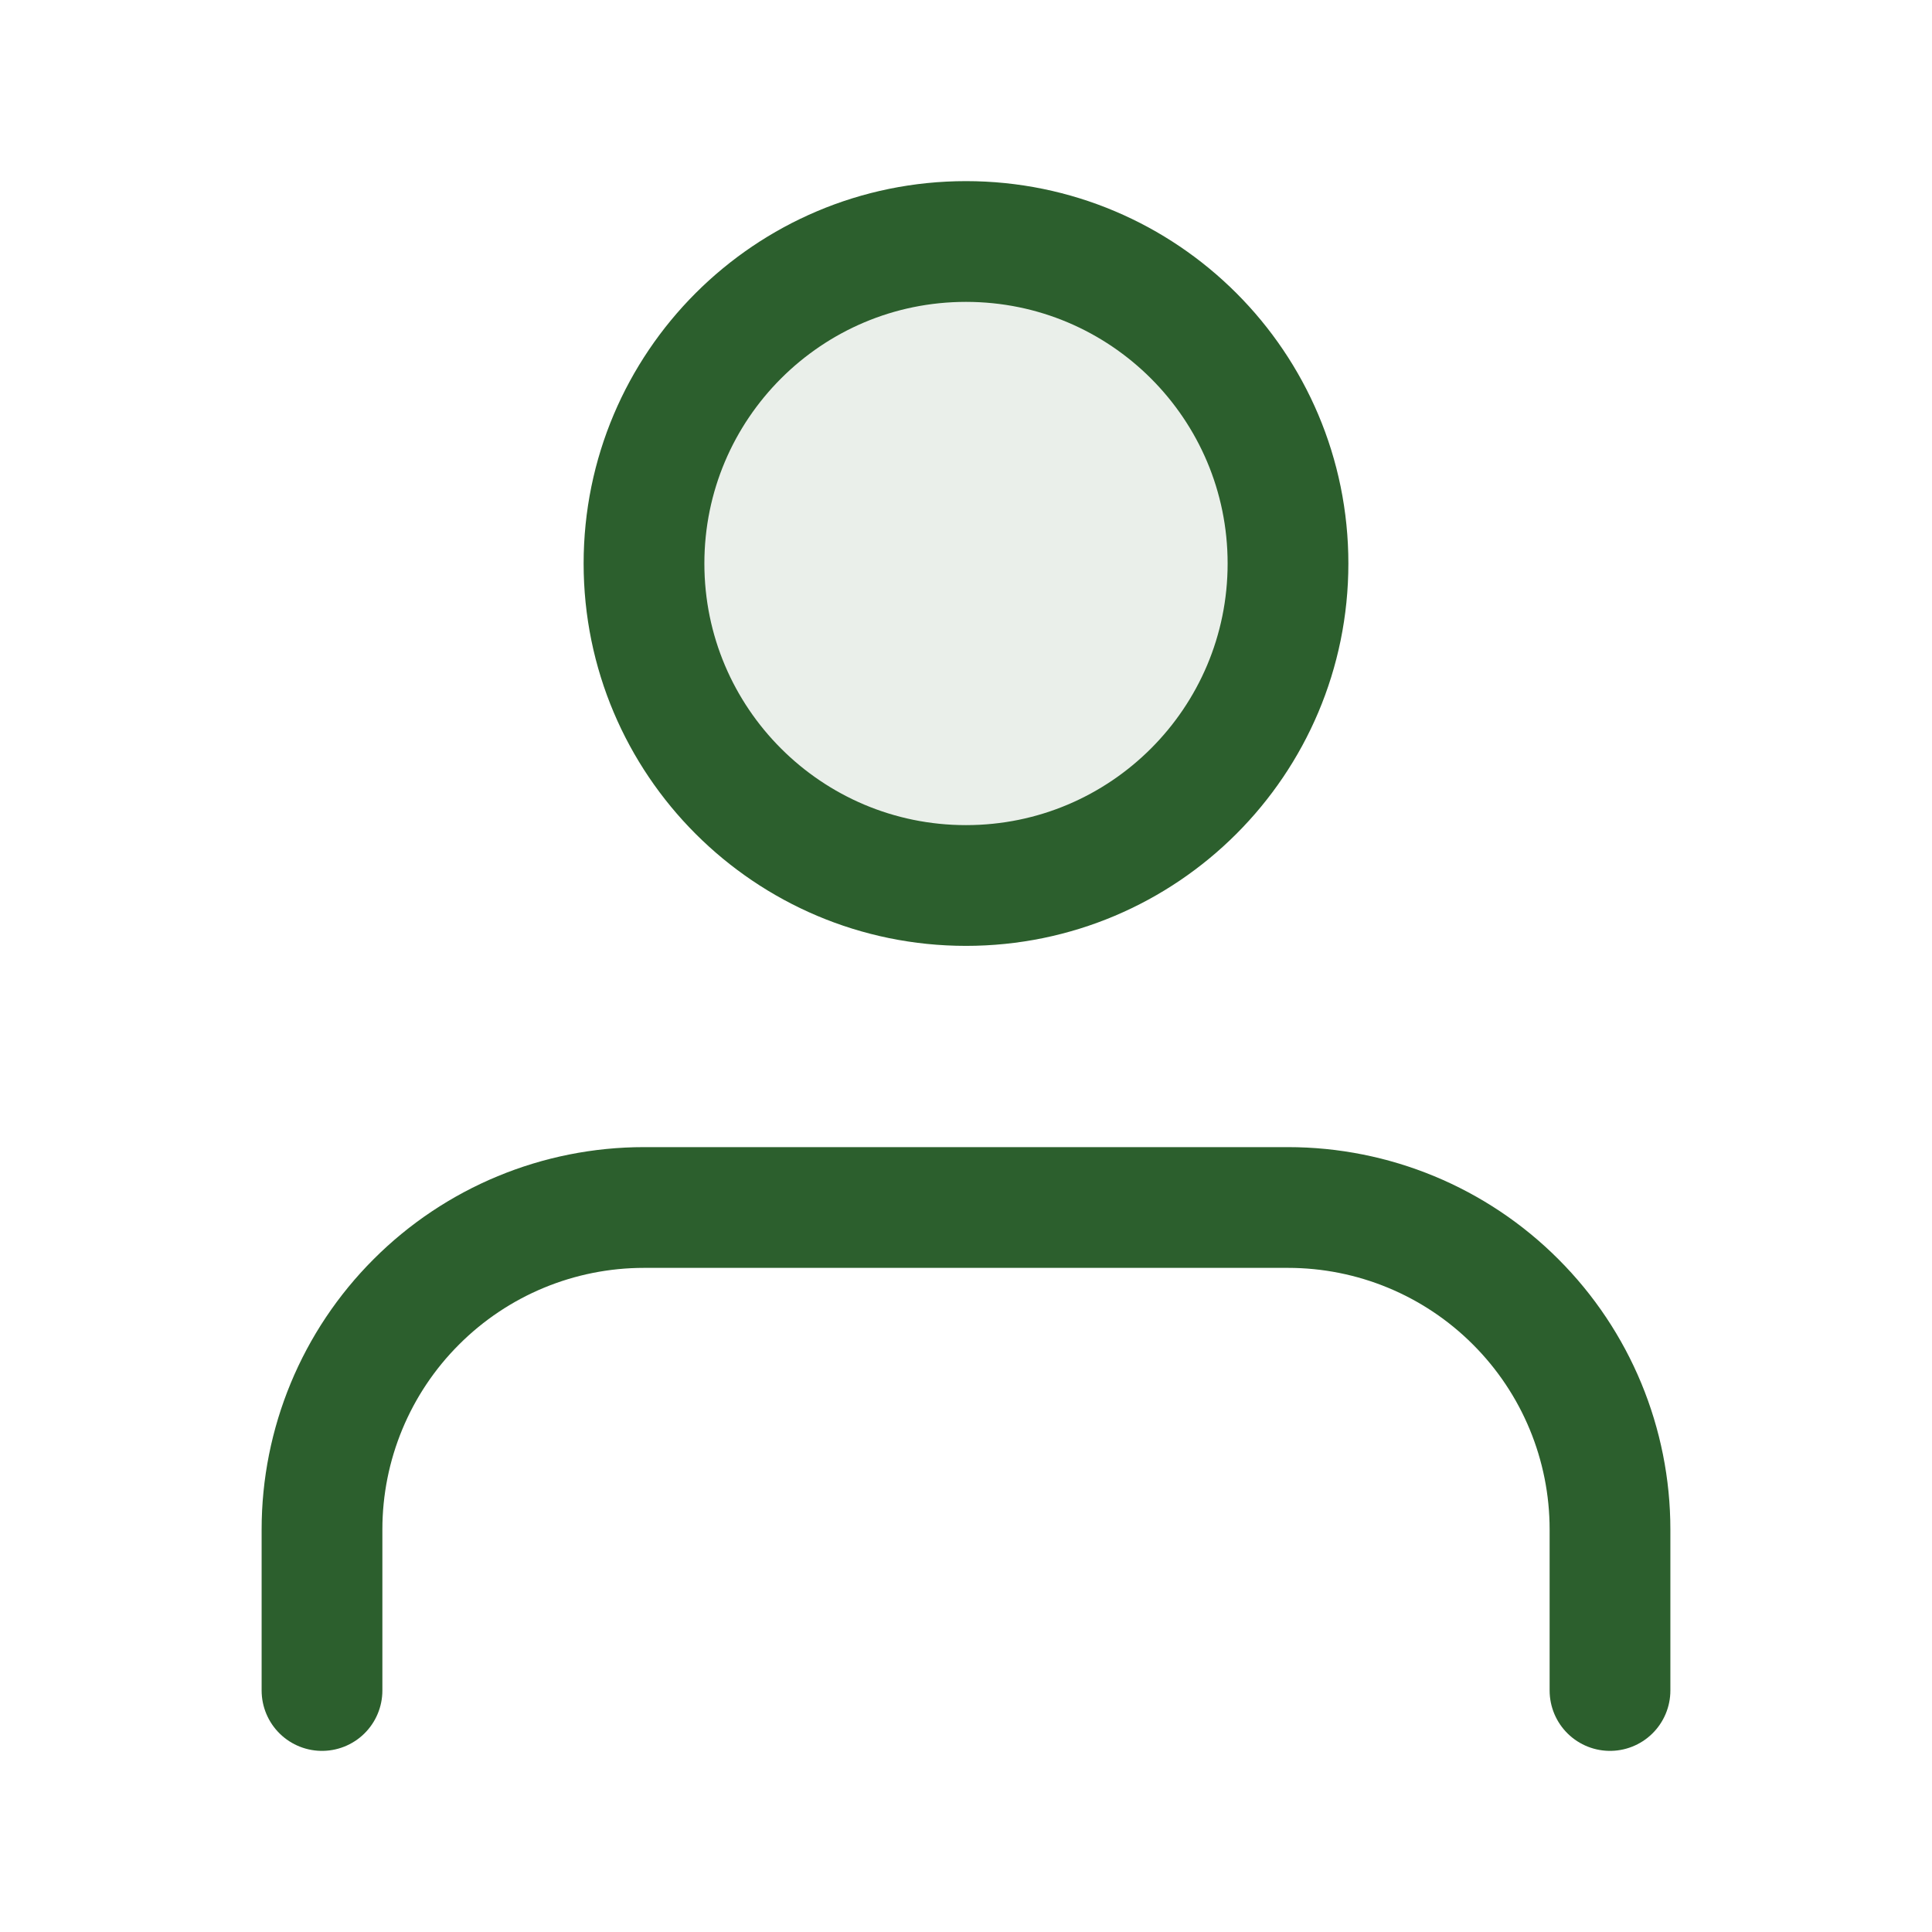
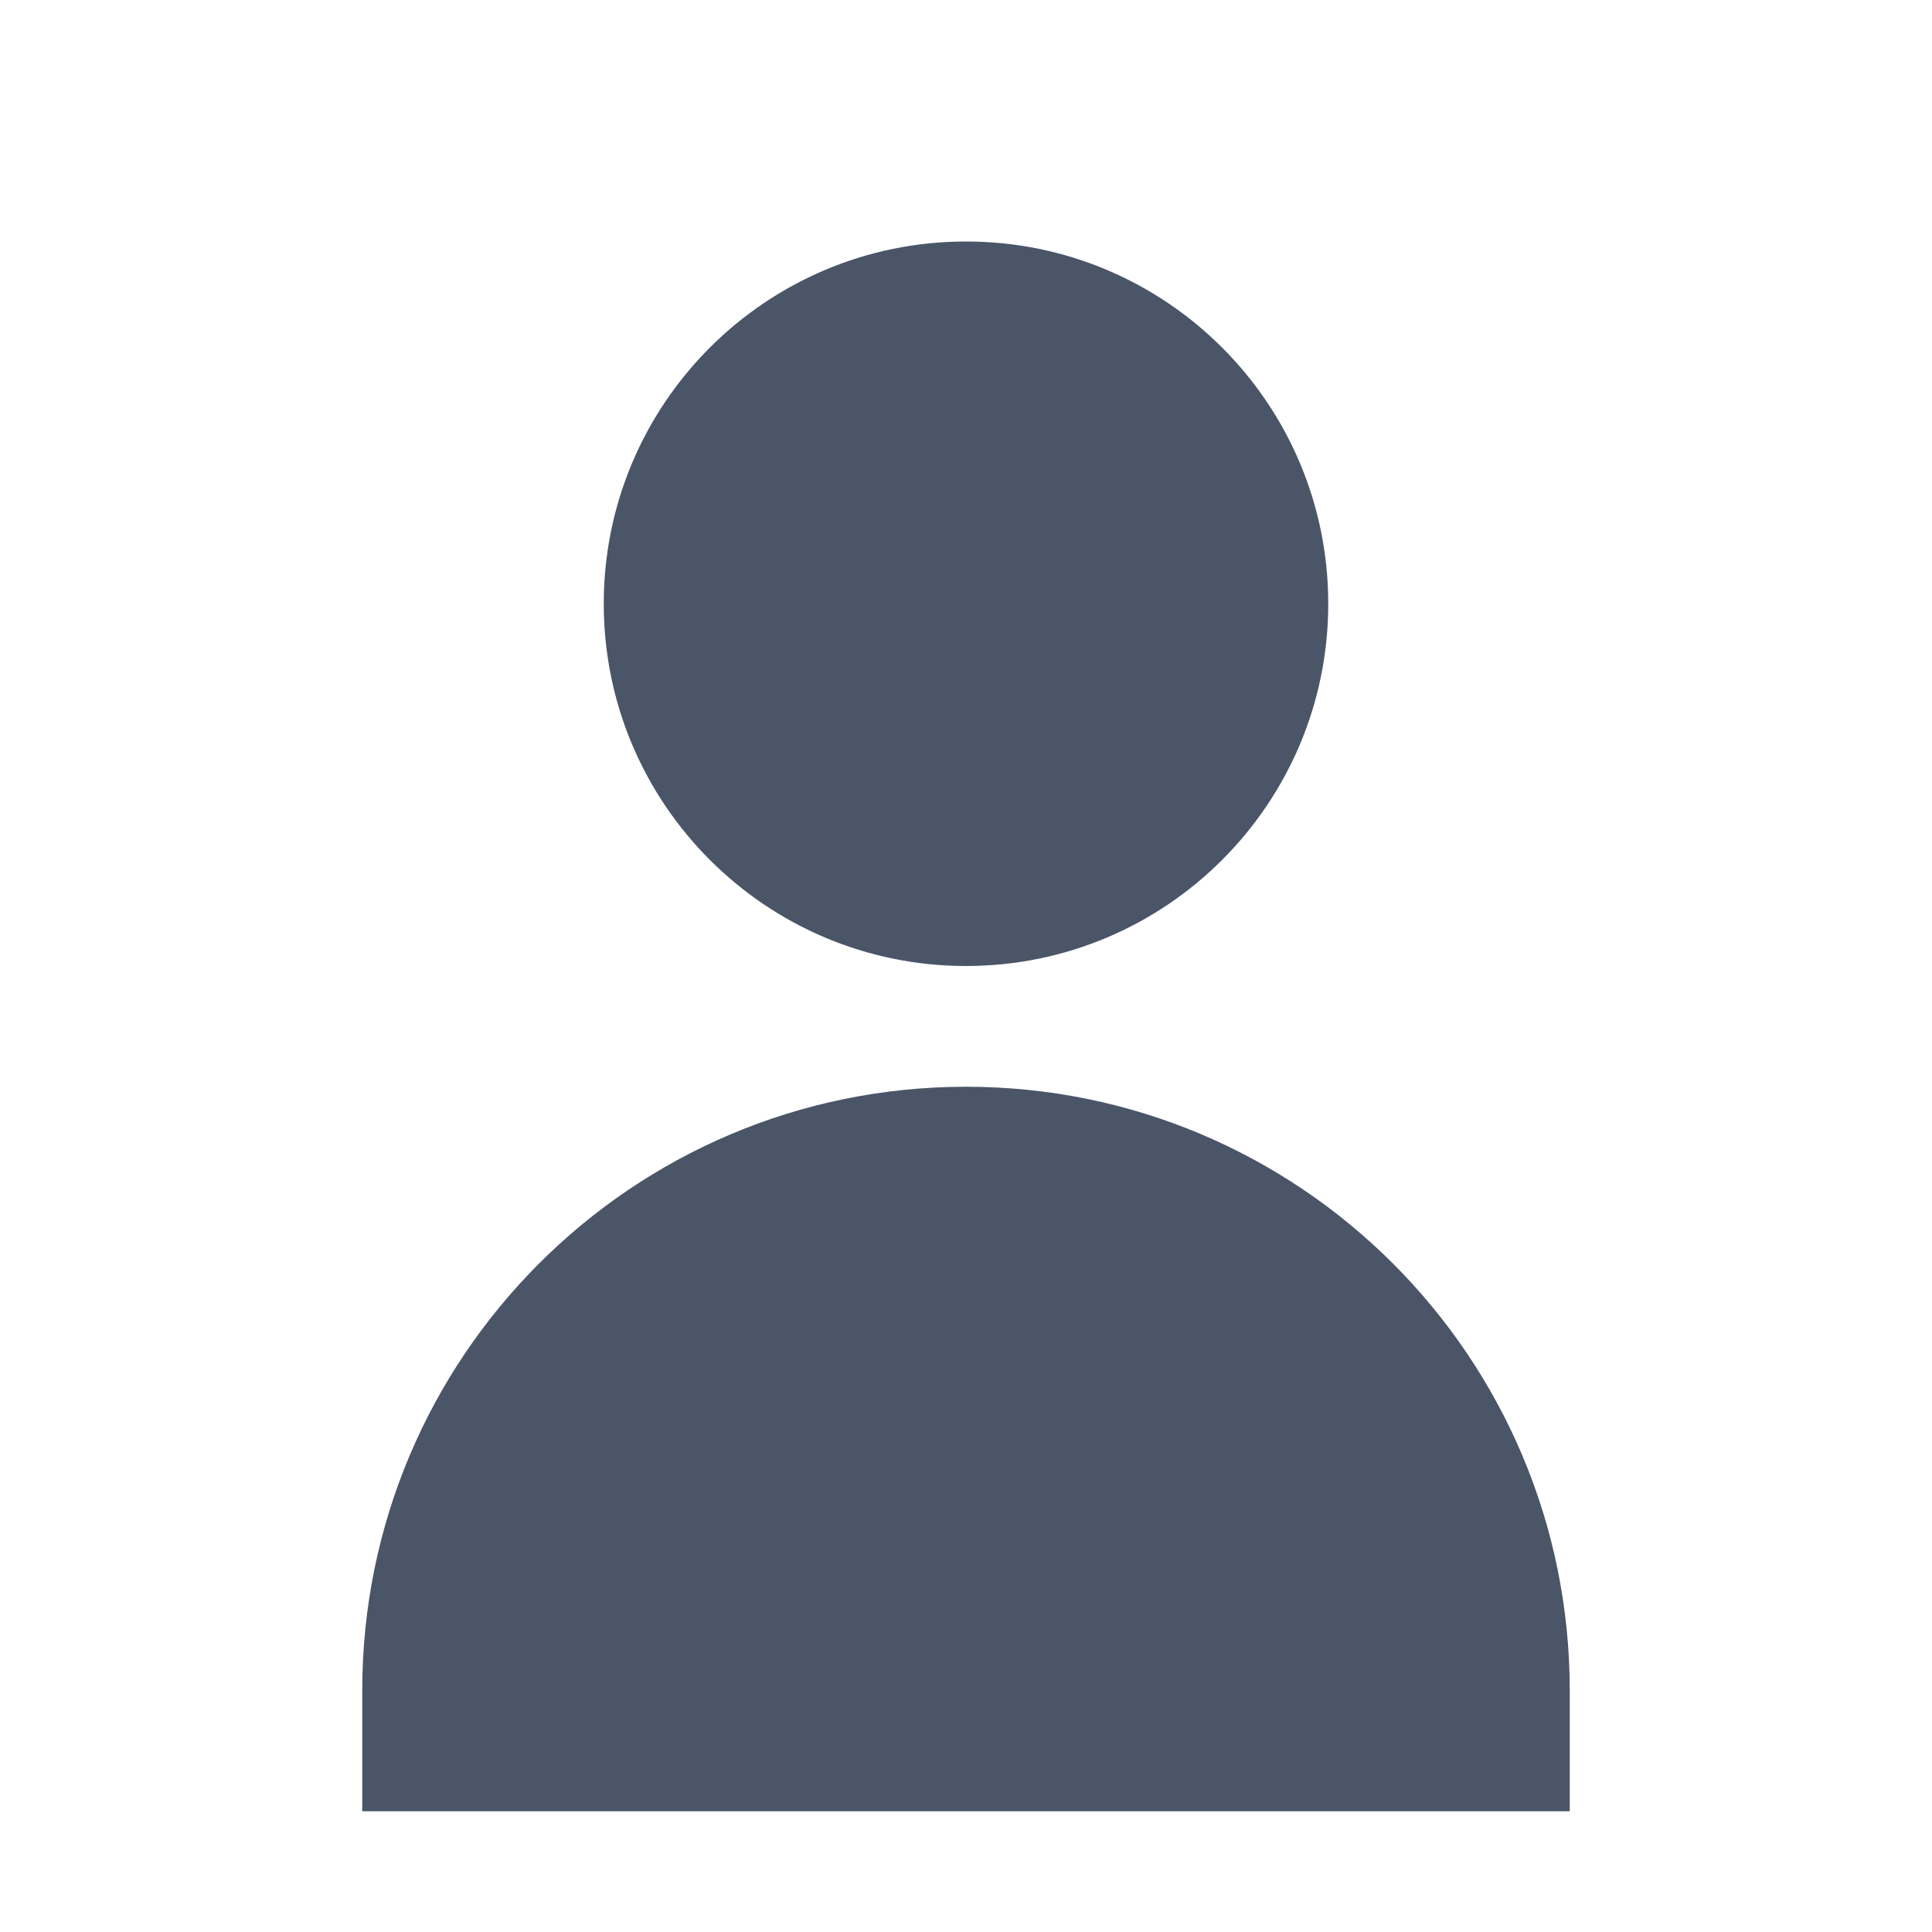
- <svg xmlns="http://www.w3.org/2000/svg" width="81" height="81" viewBox="0 0 24 24" fill="none">
-   <path d="M20 21V19C20 17.939 19.579 16.922 18.828 16.172C18.078 15.421 17.061 15 16 15H8C6.939 15 5.922 15.421 5.172 16.172C4.421 16.922 4 17.939 4 19V21" stroke="#2c5f2d" stroke-width="1.5" stroke-linecap="round" stroke-linejoin="round" />
-   <path d="M12 11C14.209 11 16 9.209 16 7C16 4.791 14.209 3 12 3C9.791 3 8 4.791 8 7C8 9.209 9.791 11 12 11Z" fill="#2c5f2d" fill-opacity="0.1" stroke="#2c5f2d" stroke-width="1.5" stroke-linecap="round" stroke-linejoin="round" />
+ <svg xmlns="http://www.w3.org/2000/svg" viewBox="0 0 64 64">
+   <circle cx="32" cy="20" r="12" fill="#4A5568" stroke="none" />
+   <path d="M12 56 C12 44.95 20.95 36 32 36 C43.05 36 52 44.95 52 56 L52 60 L12 60 Z" fill="#4A5568" stroke="none" />
</svg>
